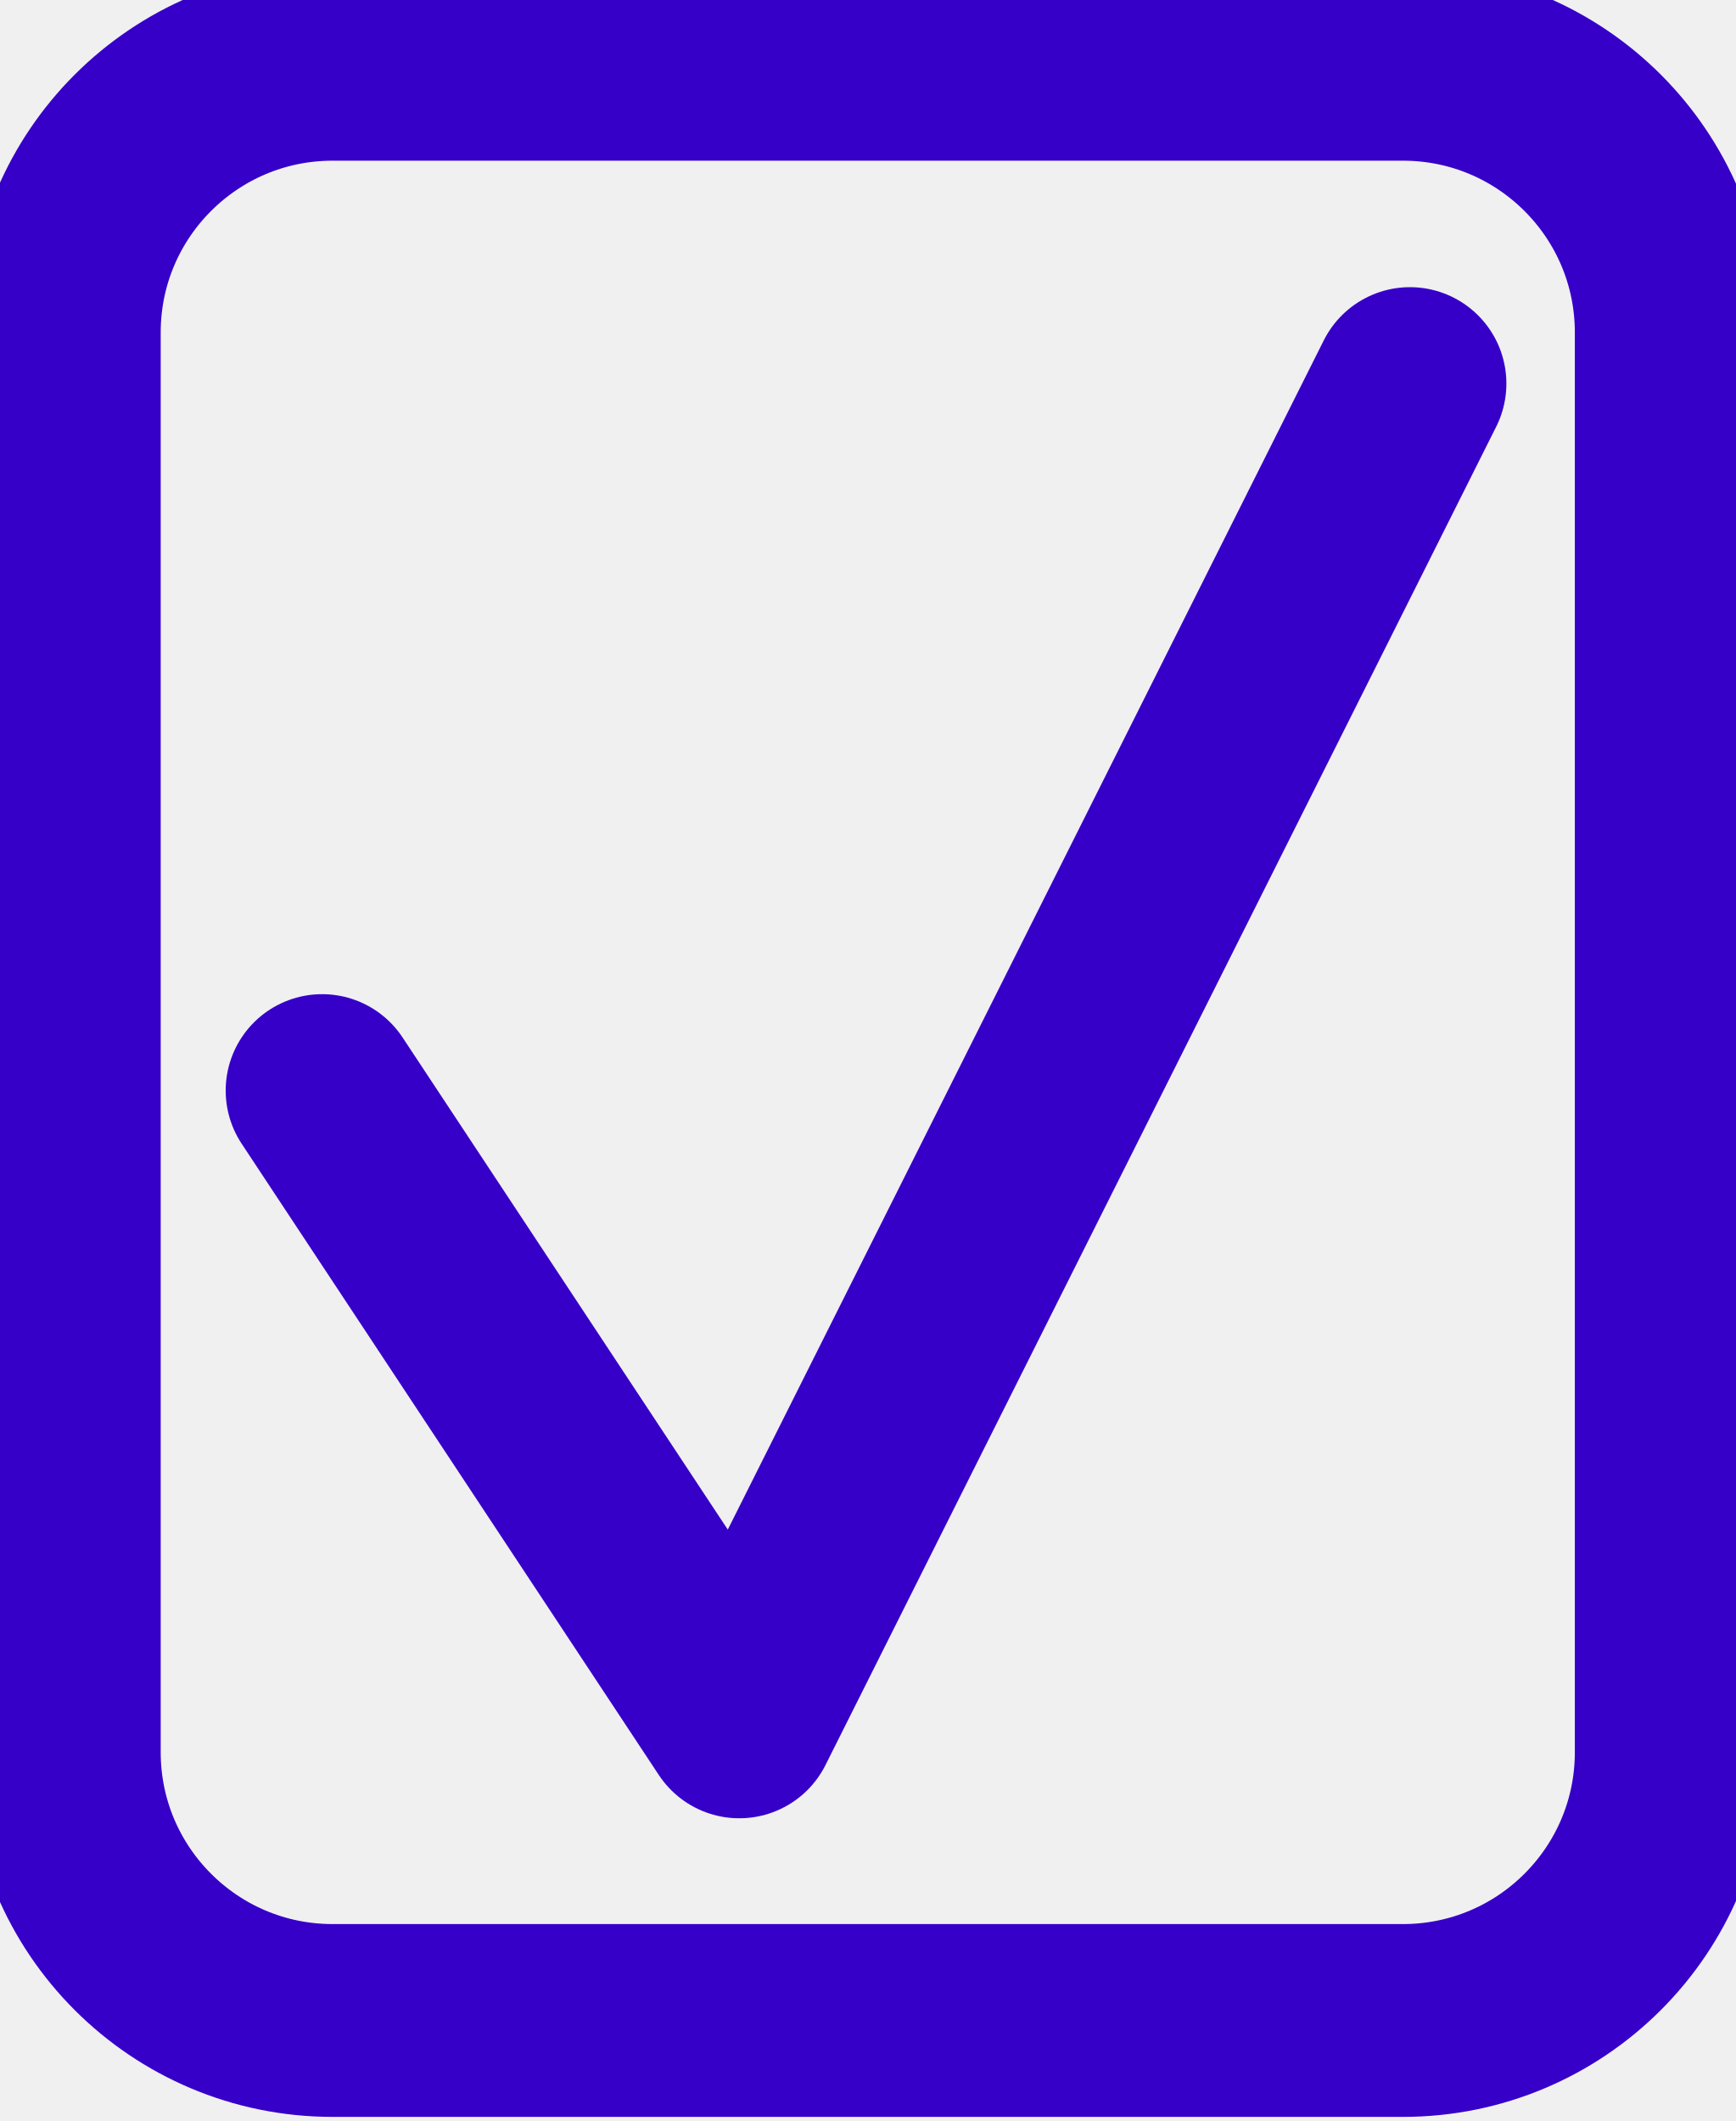
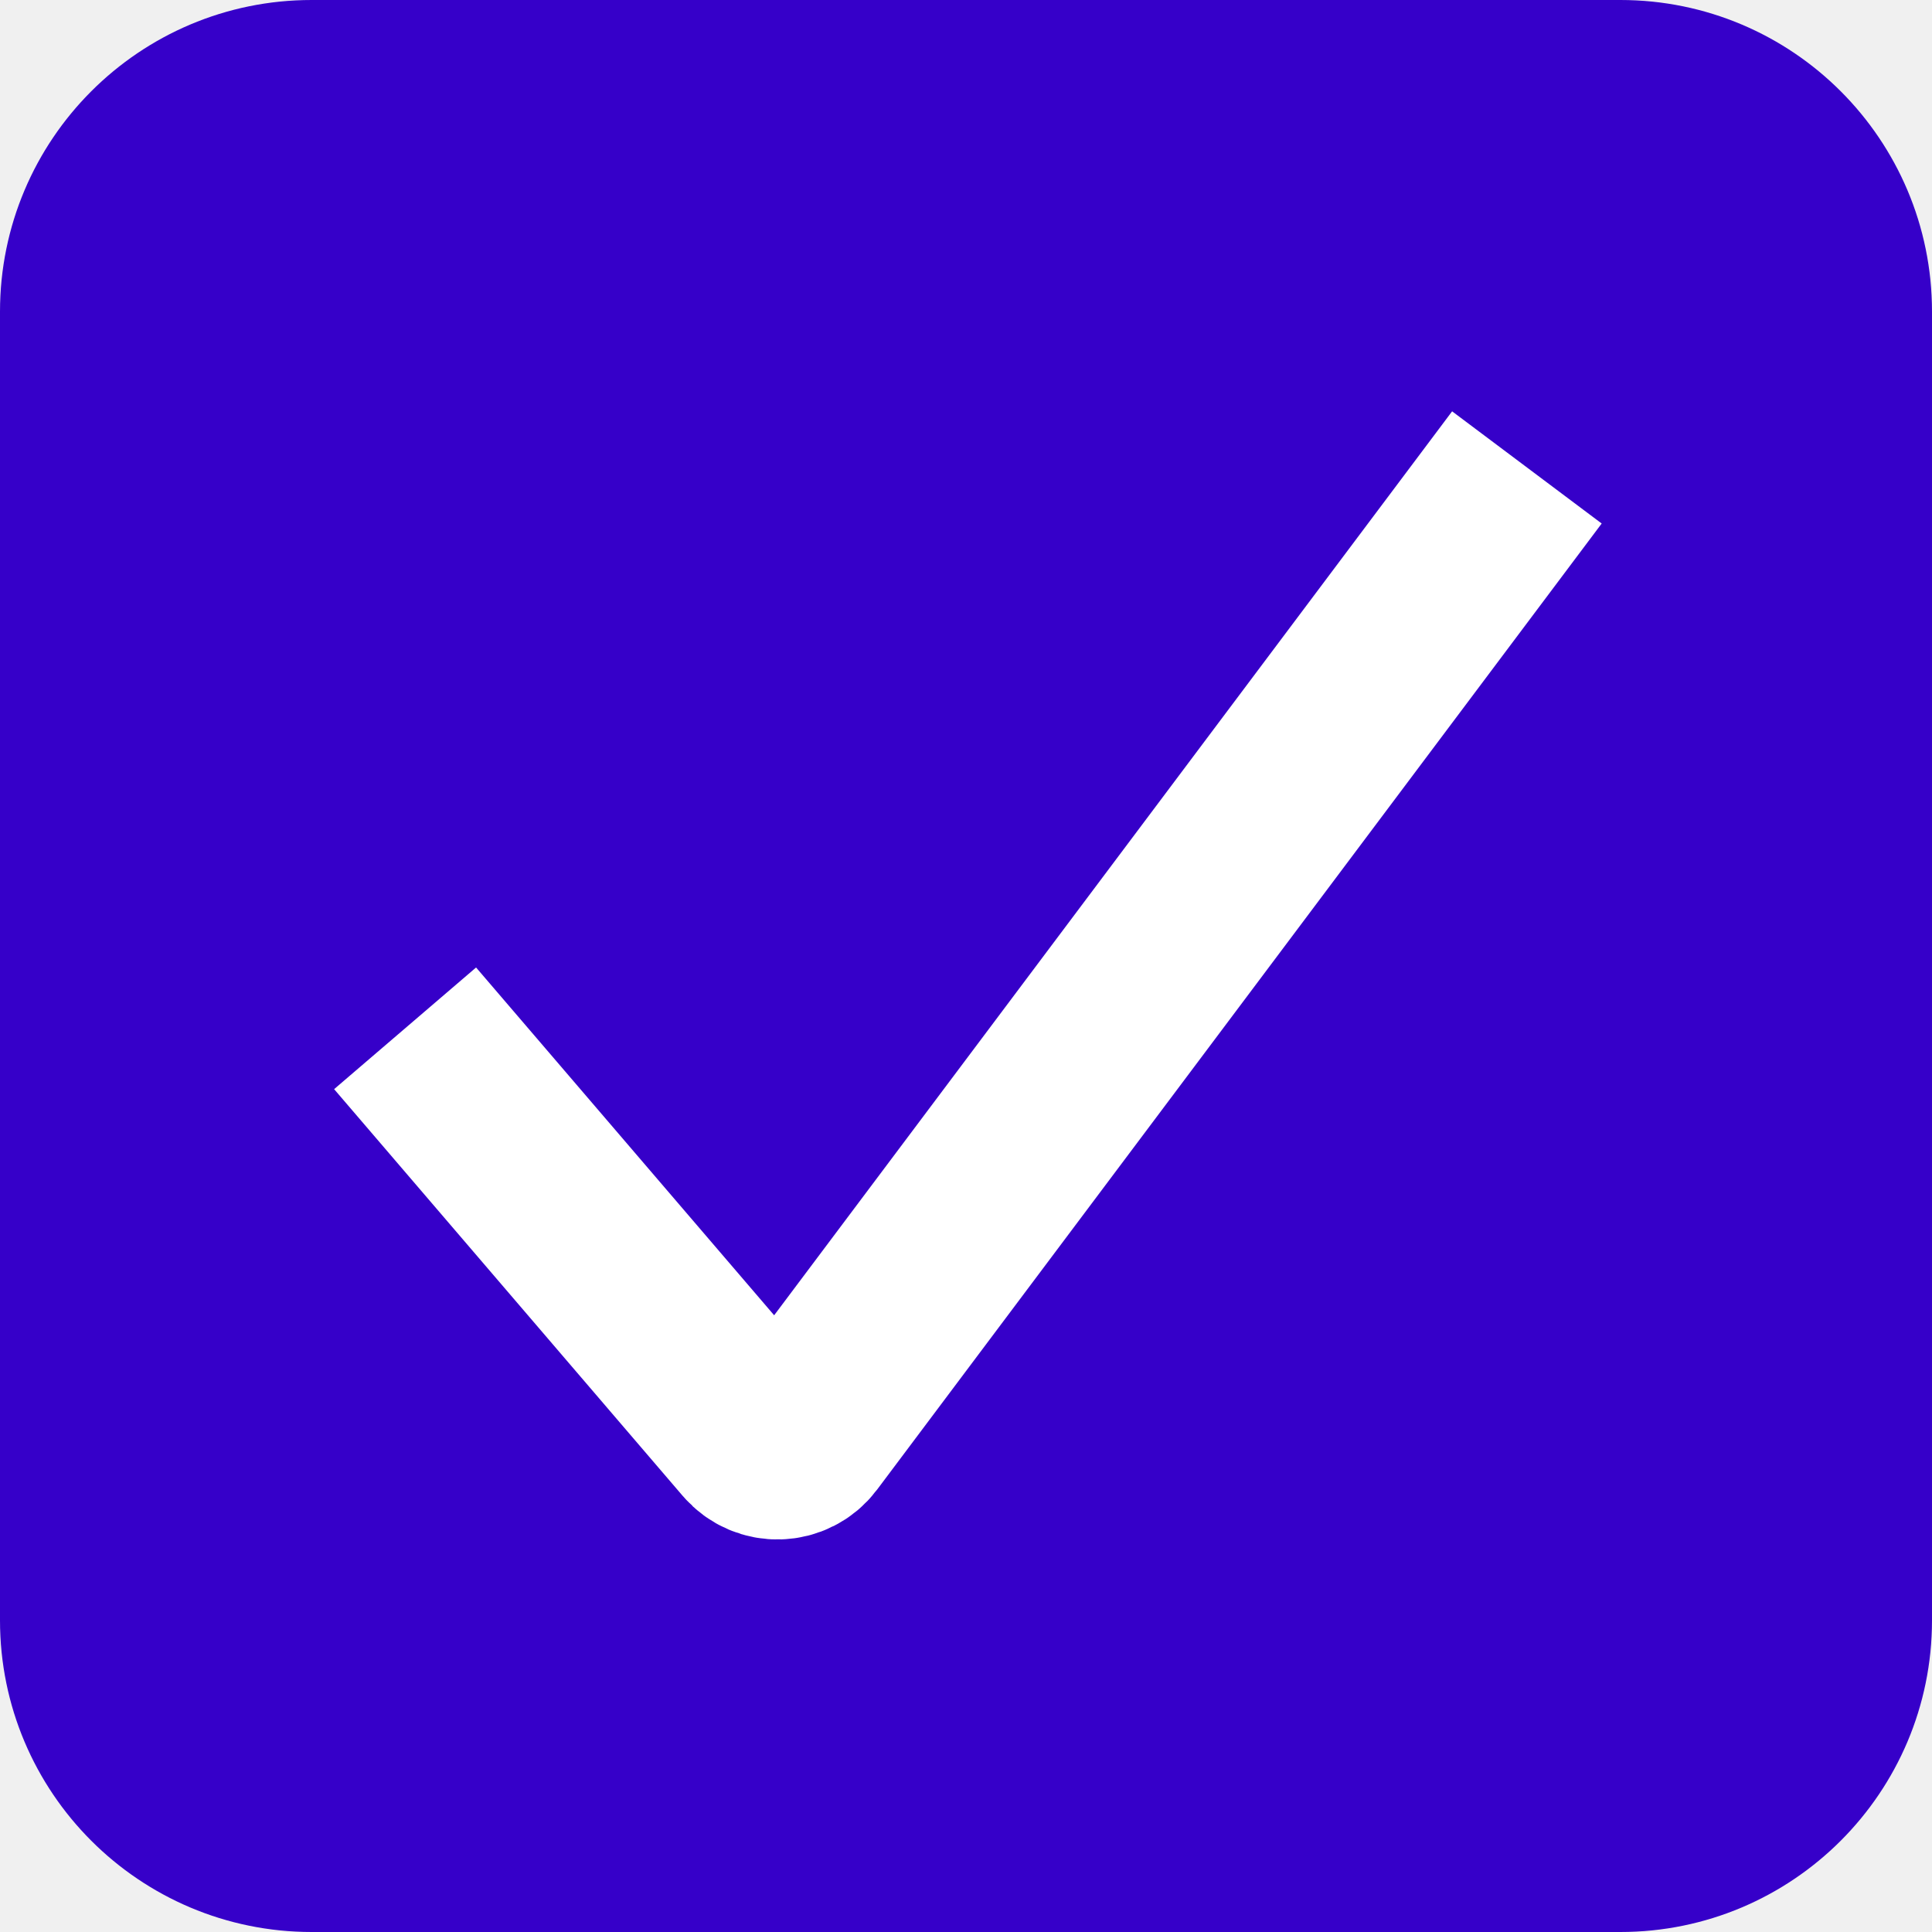
- <svg xmlns="http://www.w3.org/2000/svg" width="27" height="33" viewBox="0 0 27 33" fill="none">
-   <path d="M5.174 31.436L21.826 31.436C24.131 31.436 26 29.567 26 27.262L26 5.173C26 2.868 24.131 1 21.826 1L5.174 1C2.869 1 1 2.868 1 5.173L1 27.262C1 29.567 2.869 31.436 5.174 31.436Z" stroke="#3600C9" stroke-width="3" stroke-linecap="round" stroke-linejoin="round" />
-   <path d="M21.935 5.968L11.501 26.79L5.011 16.968" stroke="#3600C9" stroke-width="3" stroke-linecap="round" stroke-linejoin="round" />
+ <svg xmlns="http://www.w3.org/2000/svg" width="31" height="31" viewBox="0 0 31 31" fill="none">
+   <rect x="1" y="1" width="29" height="29" rx="4" fill="#3600C9" stroke="#3600C9" stroke-width="2" />
+   <path d="M6.5 16.5L12.094 23.027C12.303 23.27 12.682 23.257 12.874 23.001L24.5 7.5" stroke="white" stroke-width="3" />
</svg>
